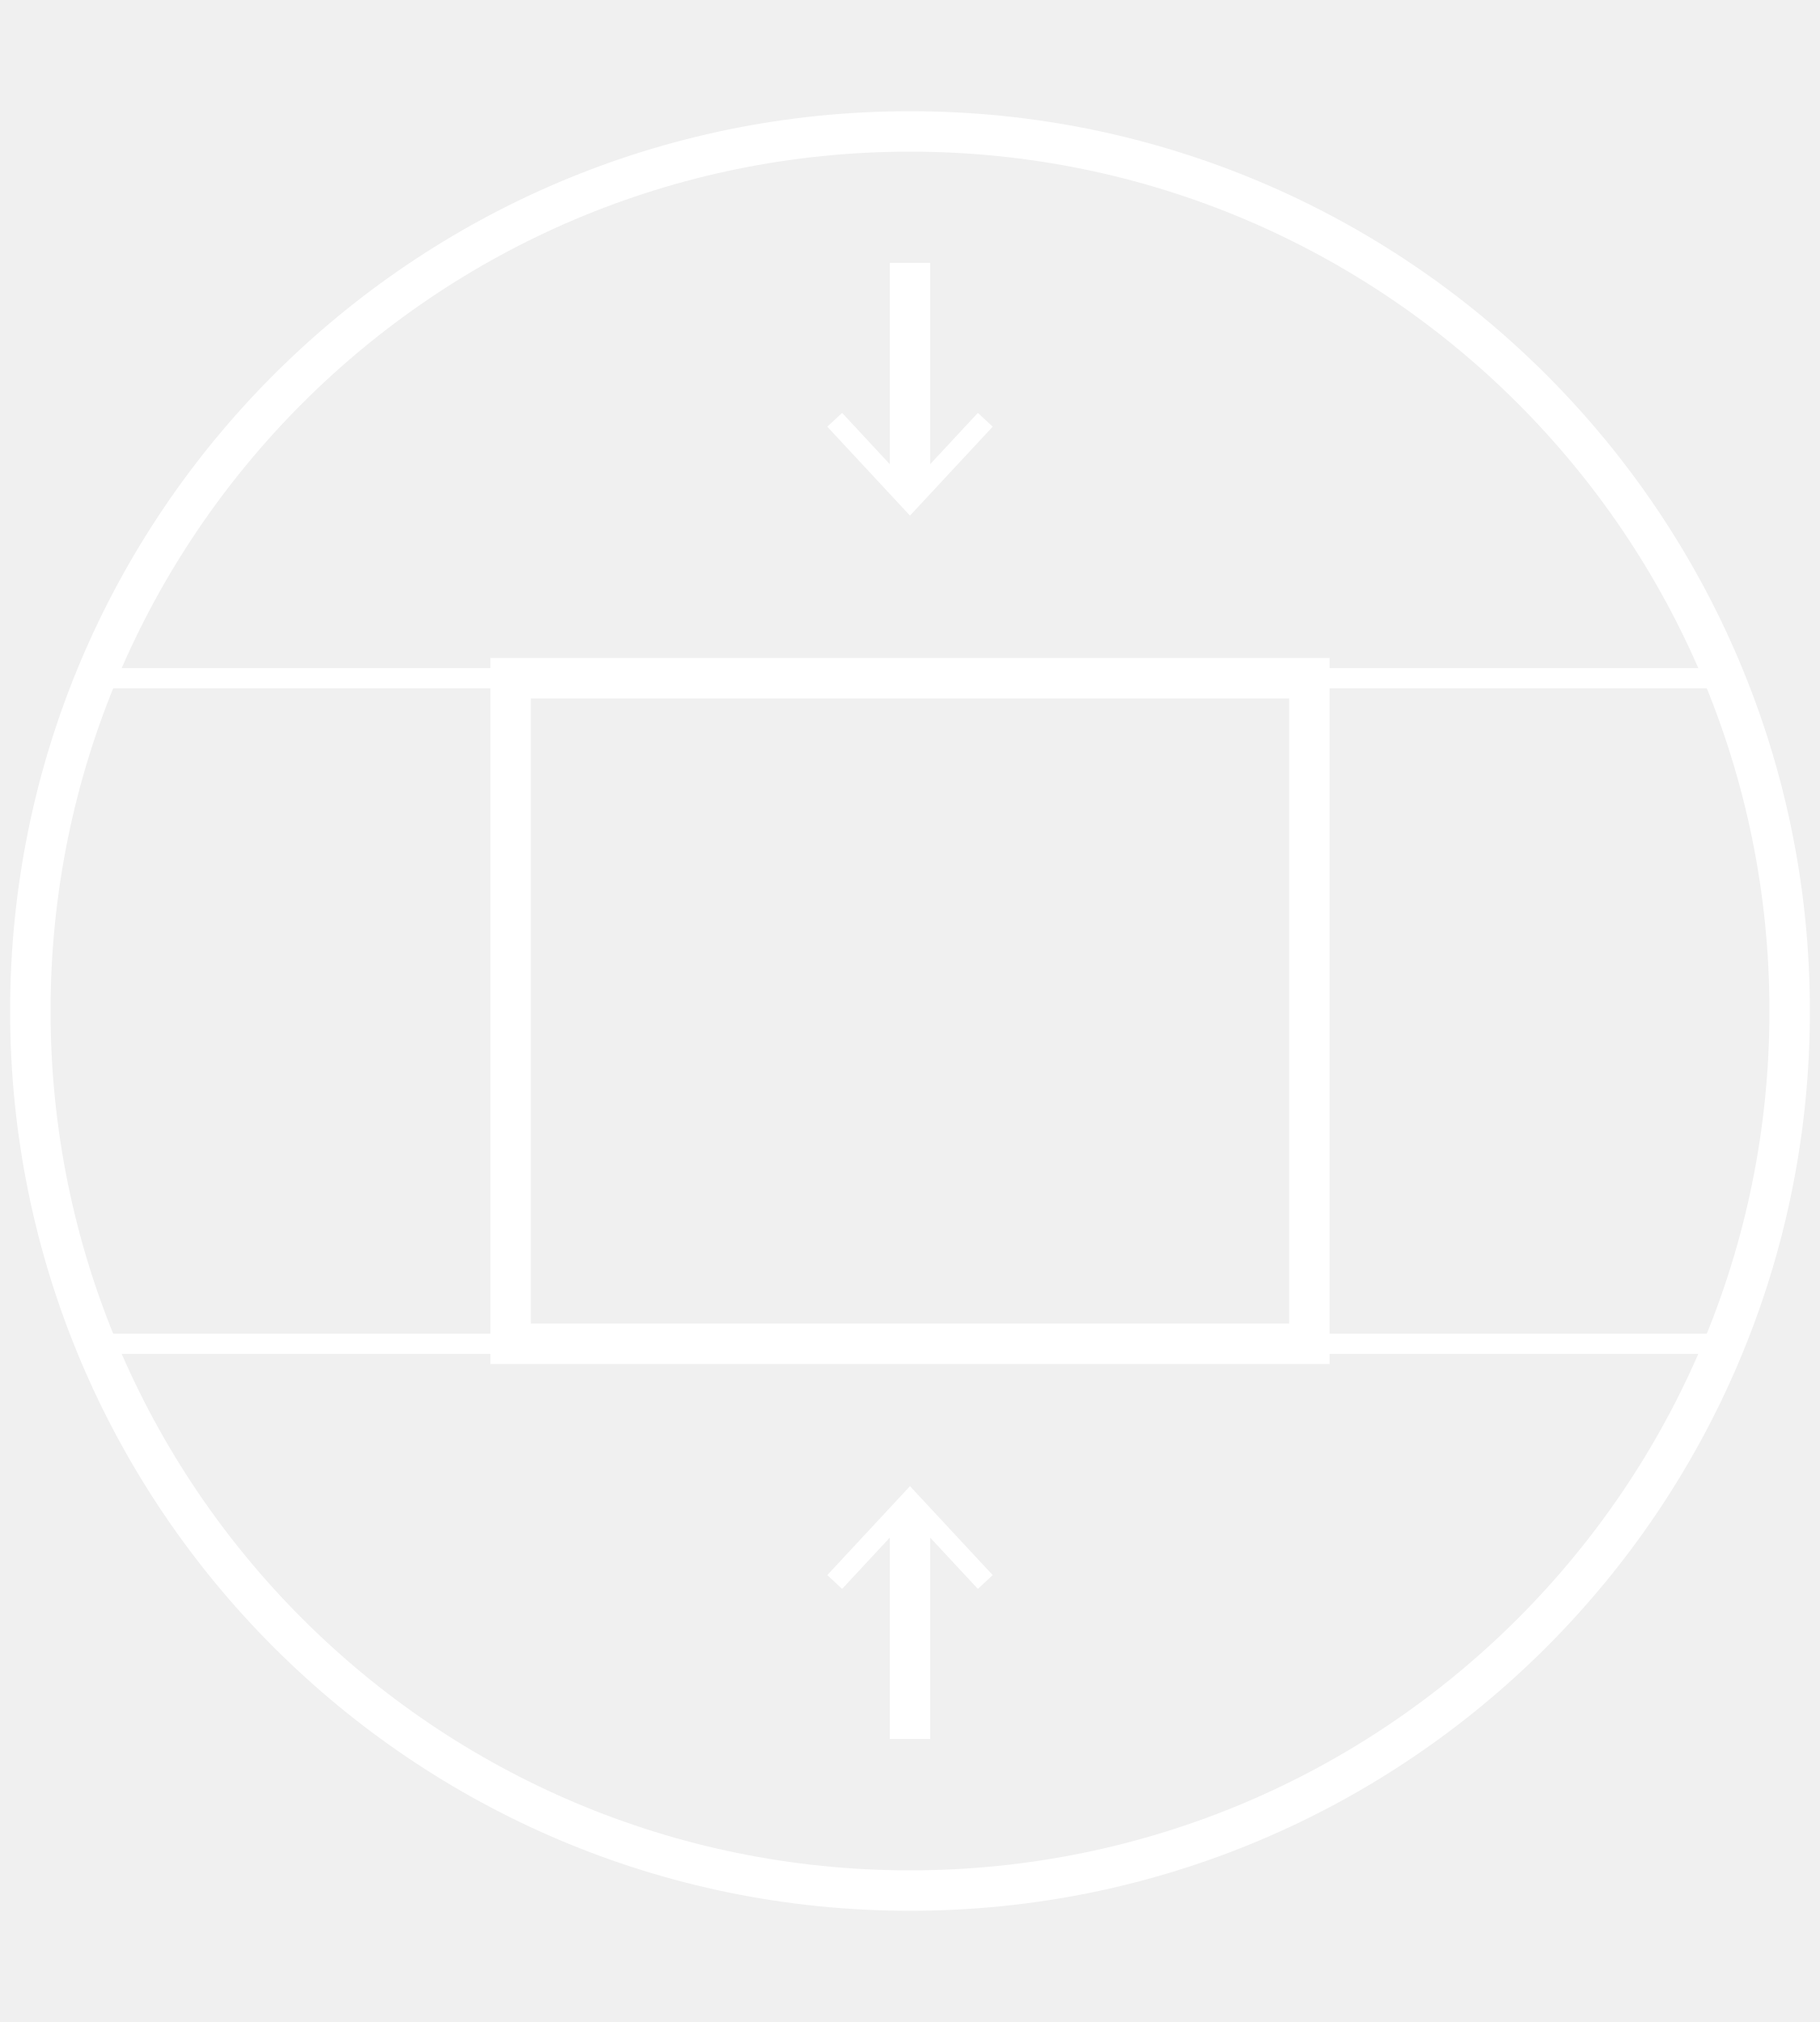
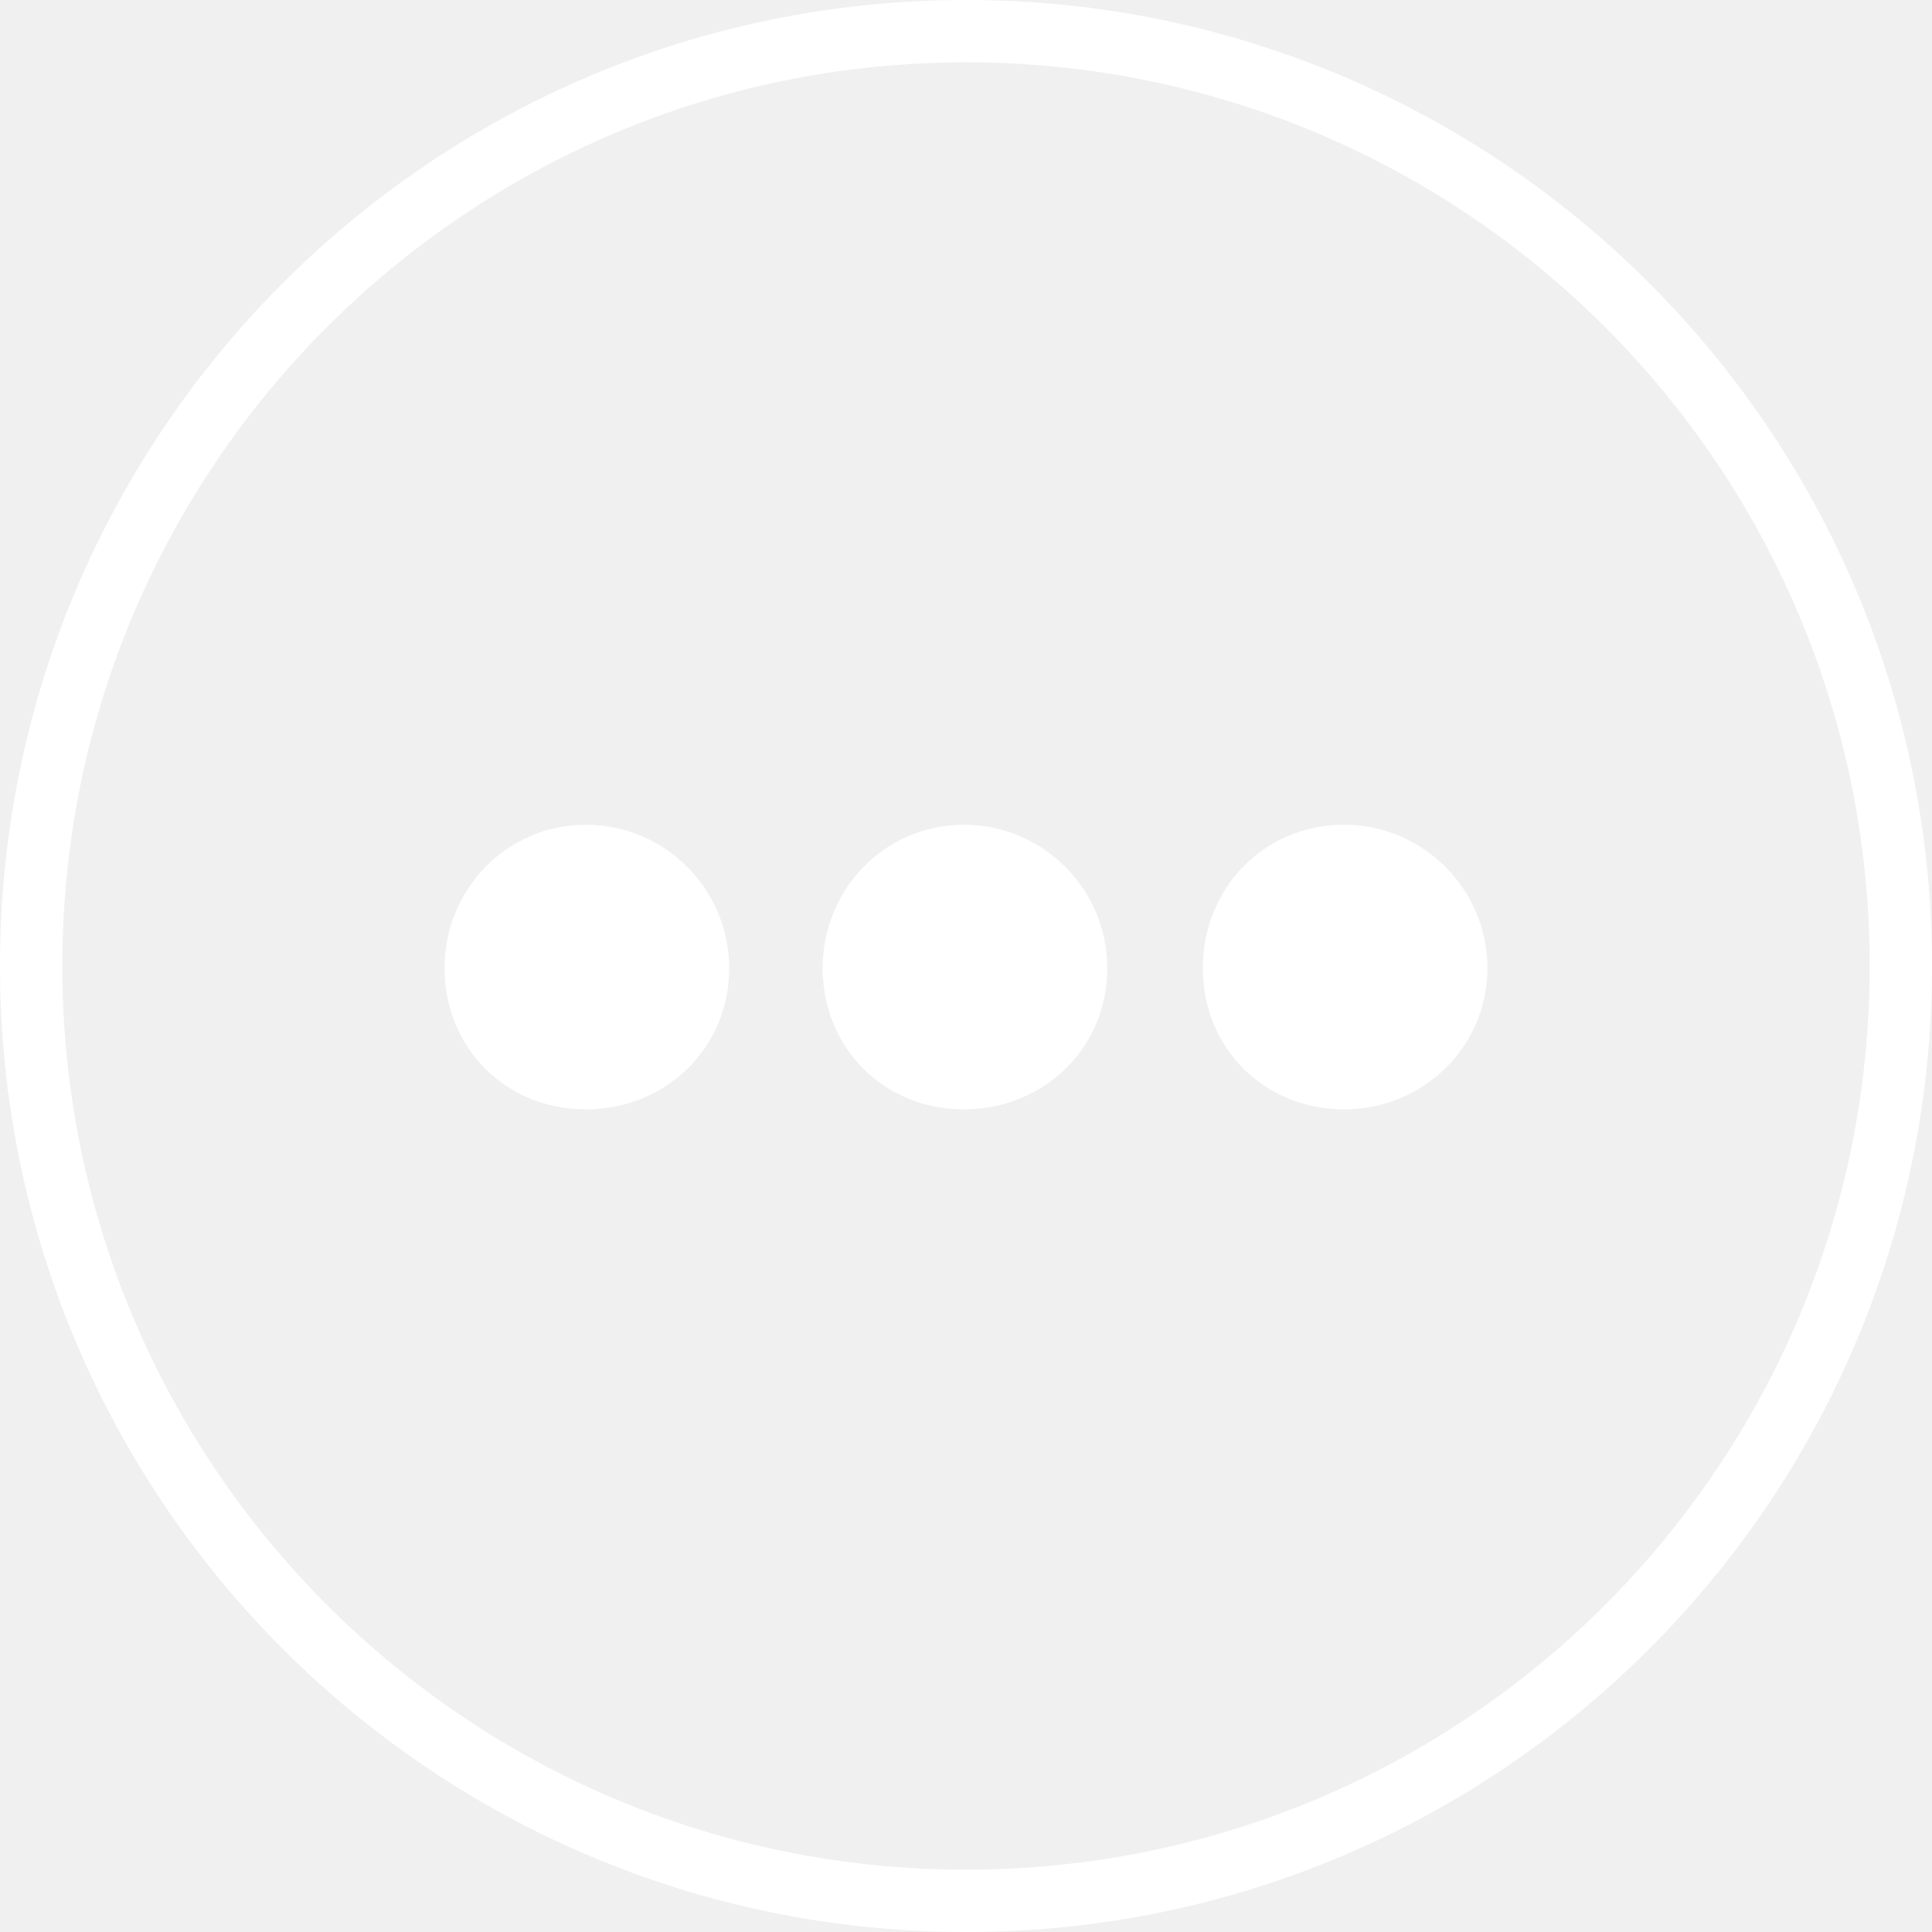
- <svg xmlns="http://www.w3.org/2000/svg" version="1.1" baseProfile="tiny" id="Layer_1" x="0px" y="0px" width="90px" height="100px" viewBox="0 0 90 100" xml:space="preserve">
-   <rect x="25.25" y="33.542" fill="none" stroke-width="2" stroke="#ffffff" stroke-miterlimit="10" width="39.5" height="32.916" />
-   <path fill="none" stroke="#ffffff" stroke-miterlimit="10" d="M85.269,33.542H64.75v32.916h20.519C87.346,61.38,88.5,55.826,88.5,50  C88.5,44.174,87.346,38.62,85.269,33.542z" />
-   <path fill="none" stroke="#ffffff" stroke-miterlimit="10" d="M25.25,33.542H4.731C2.654,38.62,1.5,44.174,1.5,50  c0,5.826,1.154,11.38,3.231,16.458H25.25V33.542z" />
+ <svg xmlns="http://www.w3.org/2000/svg" version="1.1" x="0px" y="0px" viewBox="0 0 93 93">
+   <style type="text/css">
+ 	.st0{fill:none;stroke:#FFFFFF;stroke-width:3;stroke-miterlimit:10;}
+ 	.st1{fill:#FFFFFF;}
+ </style>
+   <circle class="st0" cx="46.5" cy="46.5" r="45" />
  <g>
-     <line fill="none" stroke-width="2" stroke="#ffffff" stroke-miterlimit="10" x1="45" y1="74.584" x2="45" y2="86" />
-     <g>
-       <polygon points="40.91,77.898 41.643,78.58 44.999,74.969 48.356,78.58 49.089,77.898 44.999,73.5" fill="#ffffff" />
-     </g>
+     <path class="st1" d="M71.6,46.6c0,3.8-3.1,6.8-6.9,6.8c-3.8,0-6.8-2.9-6.8-6.8c0-3.8,2.9-6.9,6.8-6.9   C68.5,39.7,71.6,42.8,71.6,46.6z" />
+     <path class="st1" d="M46.4,39.7c-3.8,0-6.8,3.1-6.8,6.9c0,3.8,2.9,6.8,6.8,6.8c3.8,0,6.9-2.9,6.9-6.8   C53.3,42.8,50.2,39.7,46.4,39.7z" />
+     <path class="st1" d="M28.2,39.7c-3.8,0-6.8,3.1-6.8,6.9c0,3.8,2.9,6.8,6.8,6.8c3.8,0,6.9-2.9,6.9-6.8C35.1,42.8,32,39.7,28.2,39.7z   " />
  </g>
-   <g>
-     <line fill="none" stroke-width="2" stroke="#ffffff" stroke-miterlimit="10" x1="45" y1="13" x2="45" y2="24.416" />
-     <g>
-       <polygon points="40.91,21.102 41.643,20.42 44.999,24.032 48.356,20.42 49.089,21.102 44.999,25.5" fill="#ffffff" />
-     </g>
-   </g>
-   <circle fill="none" stroke="#ffffff" stroke-width="2" stroke-miterlimit="10" cx="45" cy="50" r="43.5" />
</svg>
